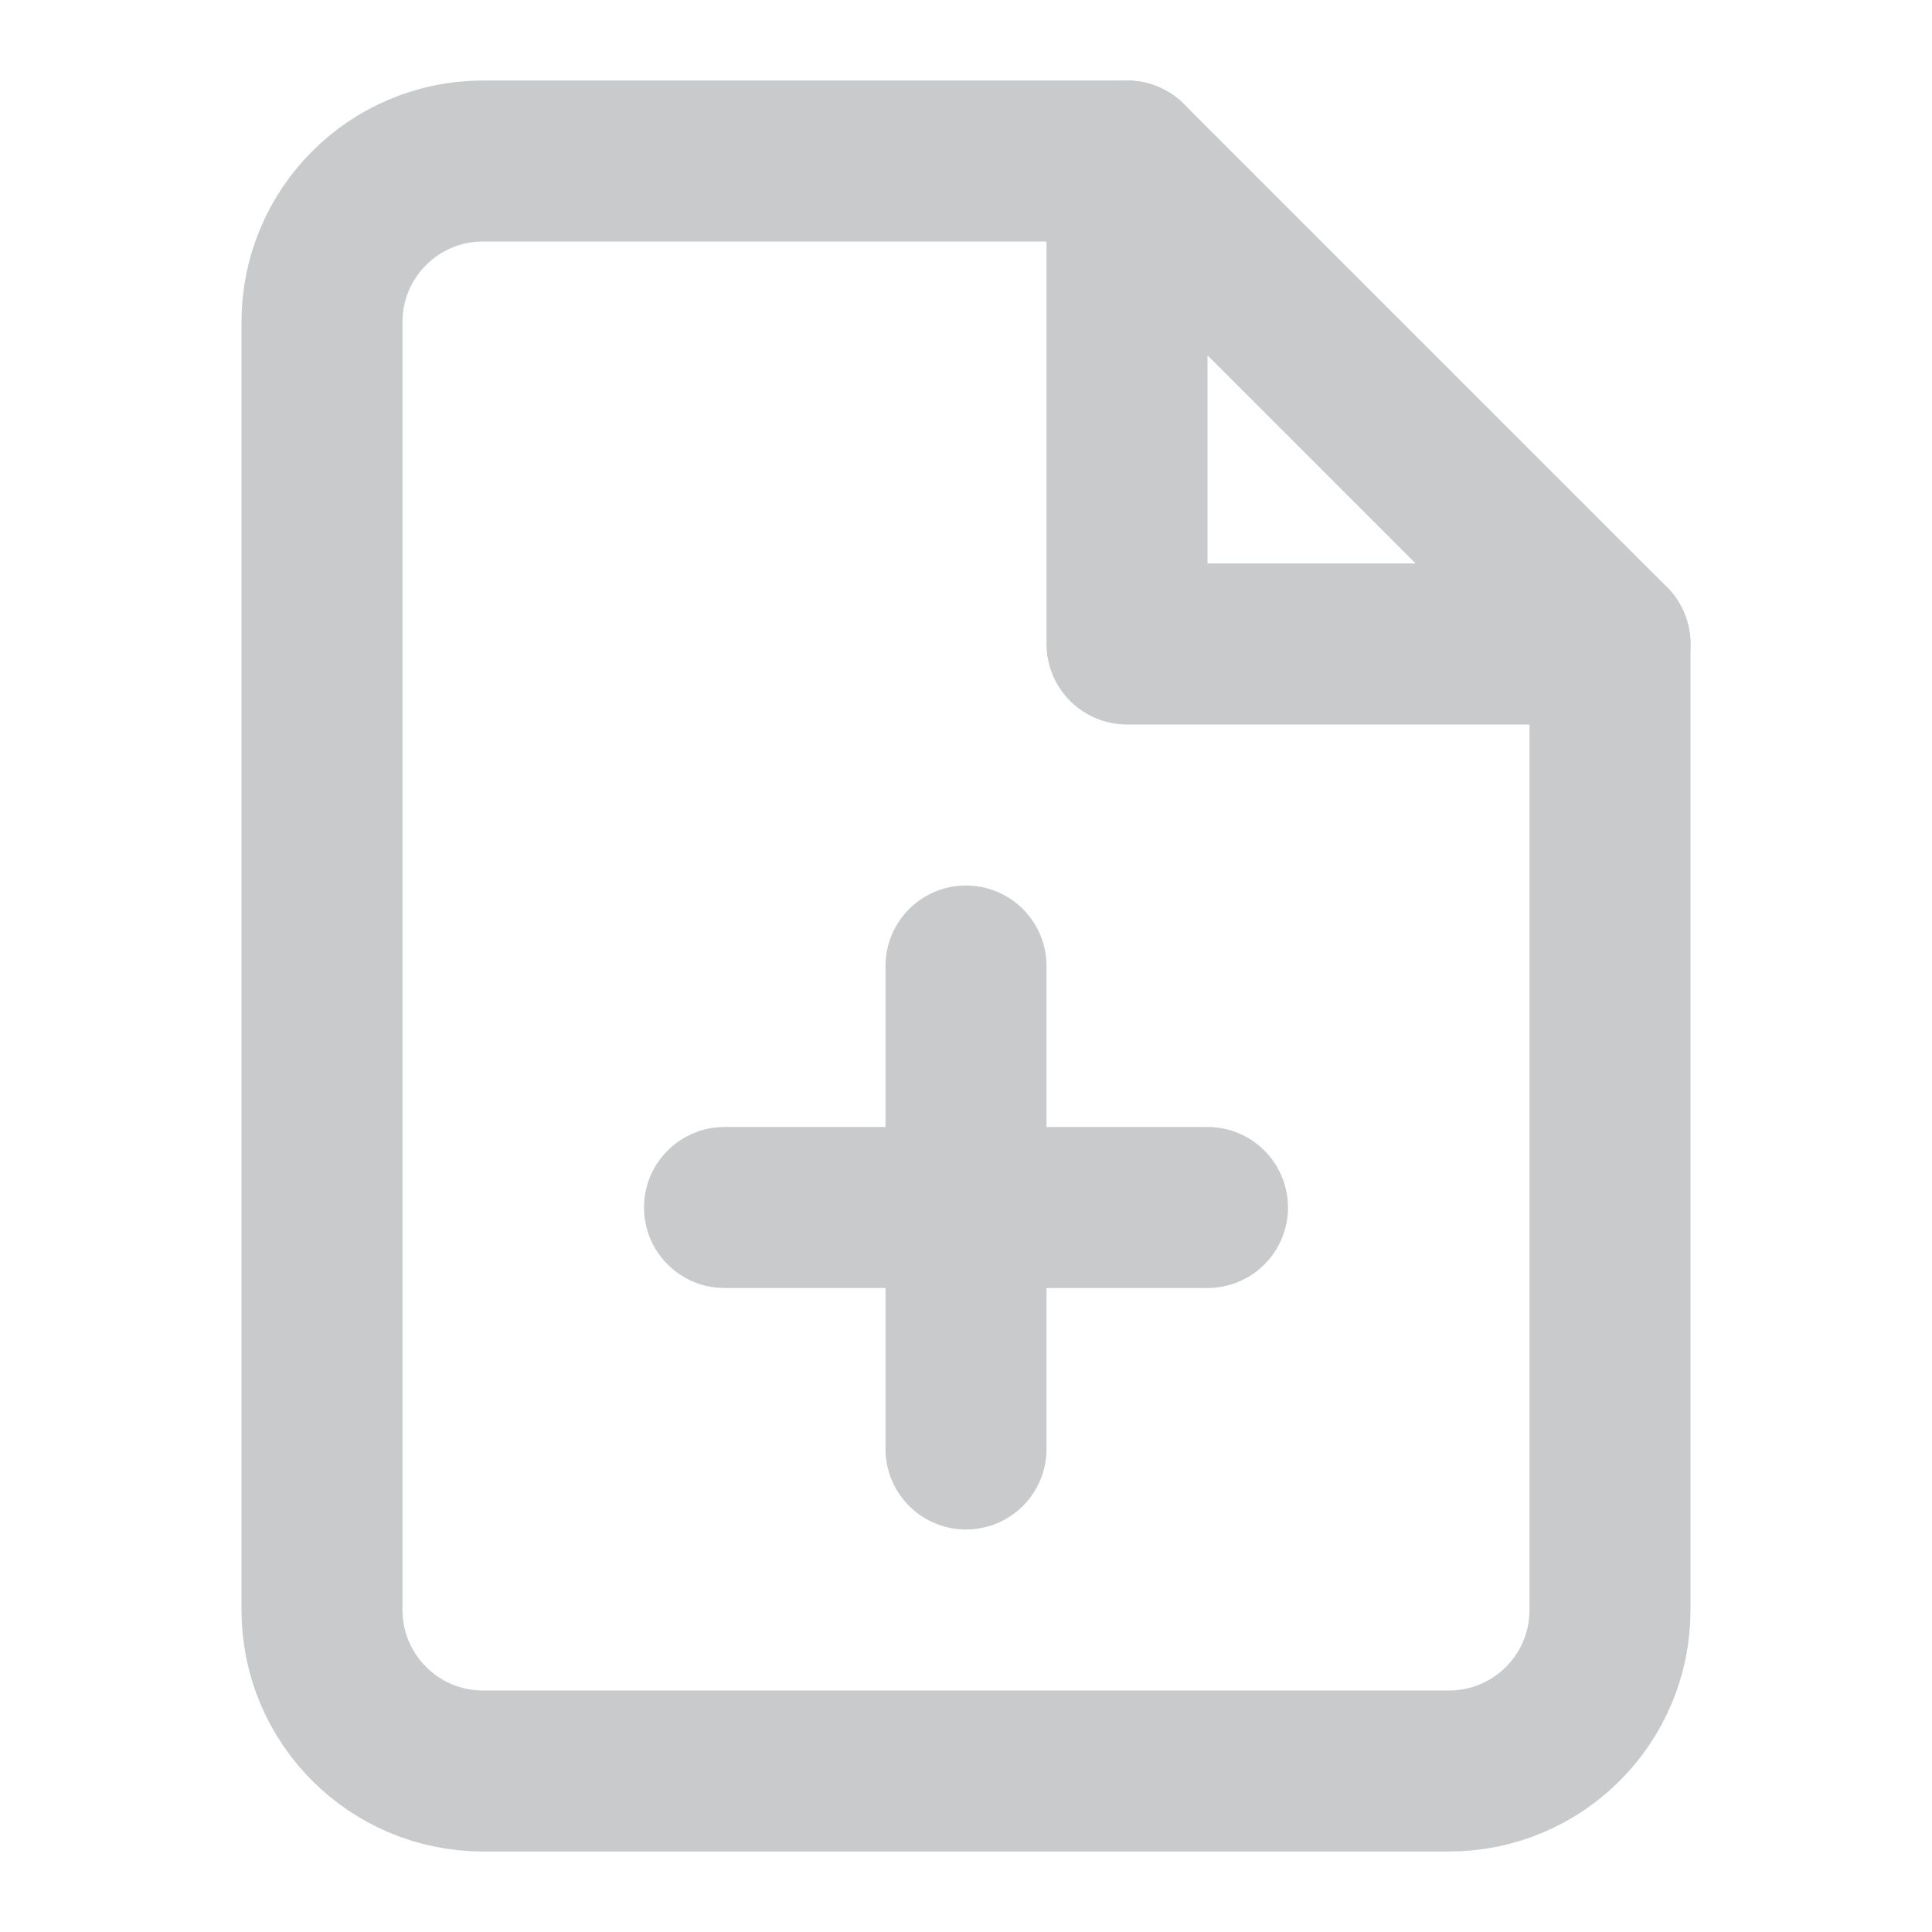
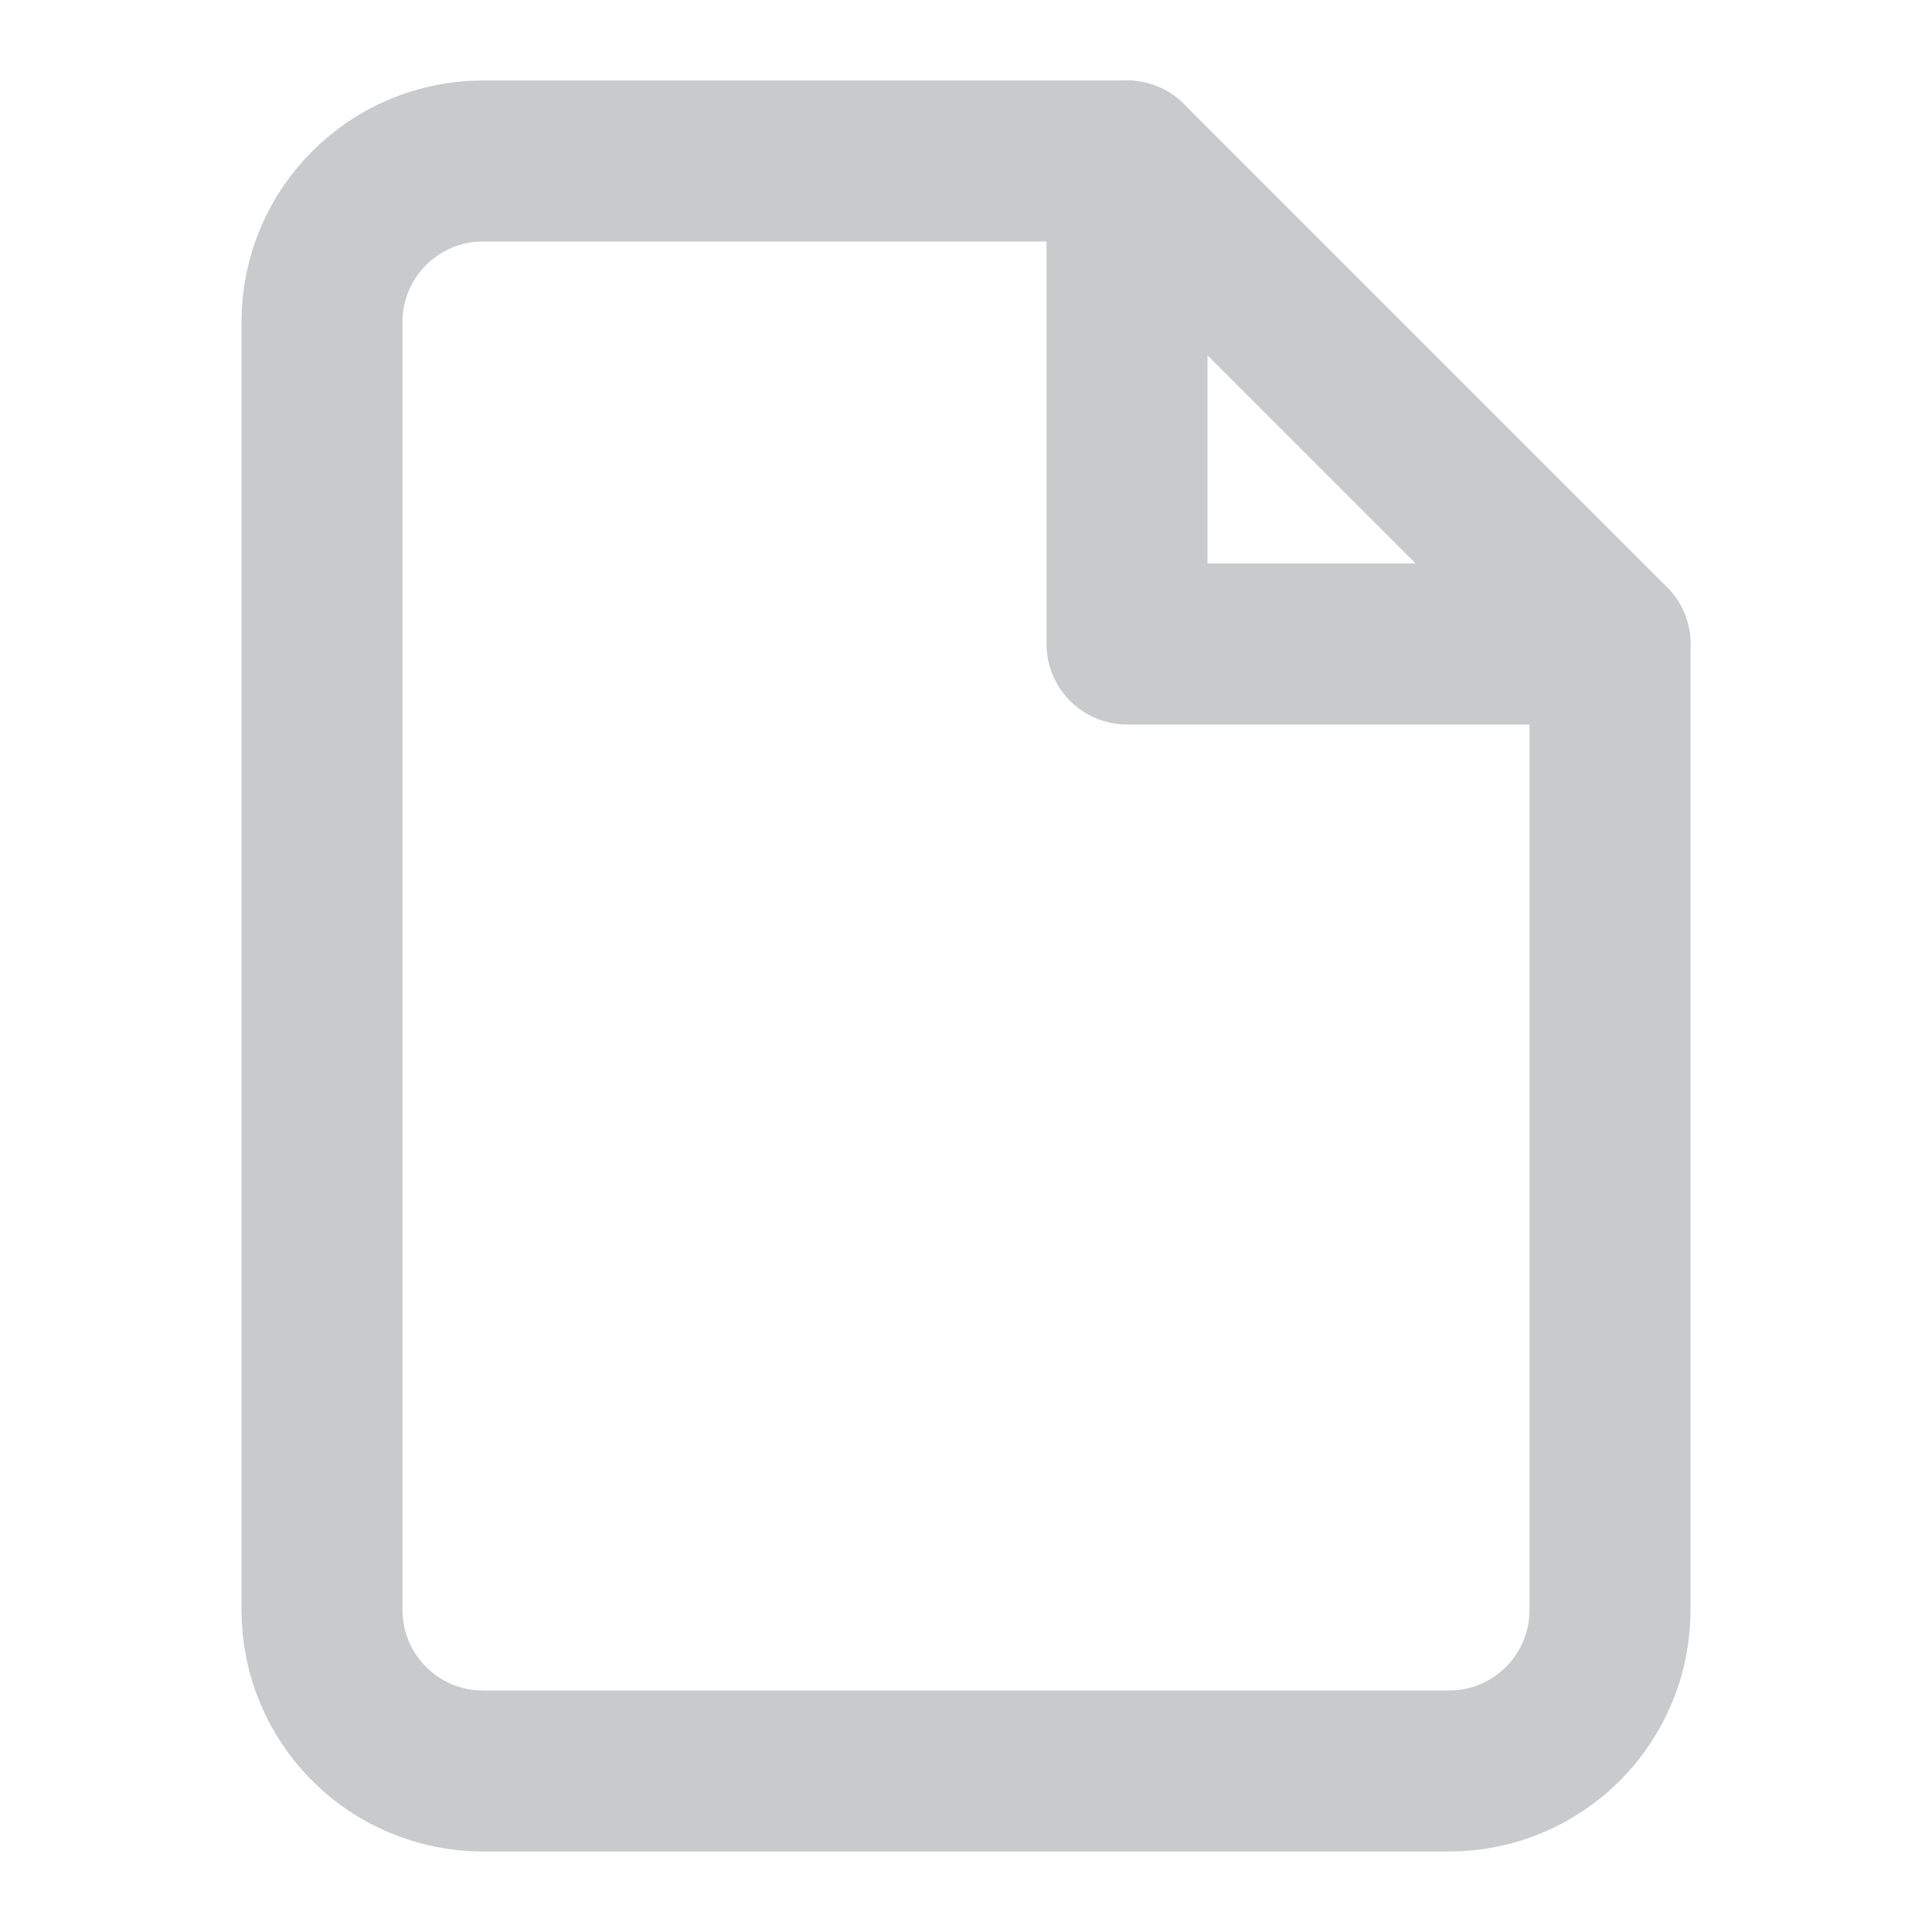
<svg xmlns="http://www.w3.org/2000/svg" width="24" height="24" viewBox="0 0 24 24" fill="none" stroke="#c8cacc" stroke-width="2" stroke-linecap="round" stroke-linejoin="round">
  <path d="M14 2H6a2 2 0 0 0-2 2v16a2 2 0 0 0 2 2h12a2 2 0 0 0 2-2V8z" />
  <polyline points="14 2 14 8 20 8" />
-   <line x1="12" y1="18" x2="12" y2="12" />
-   <line x1="9" y1="15" x2="15" y2="15" />
</svg>
